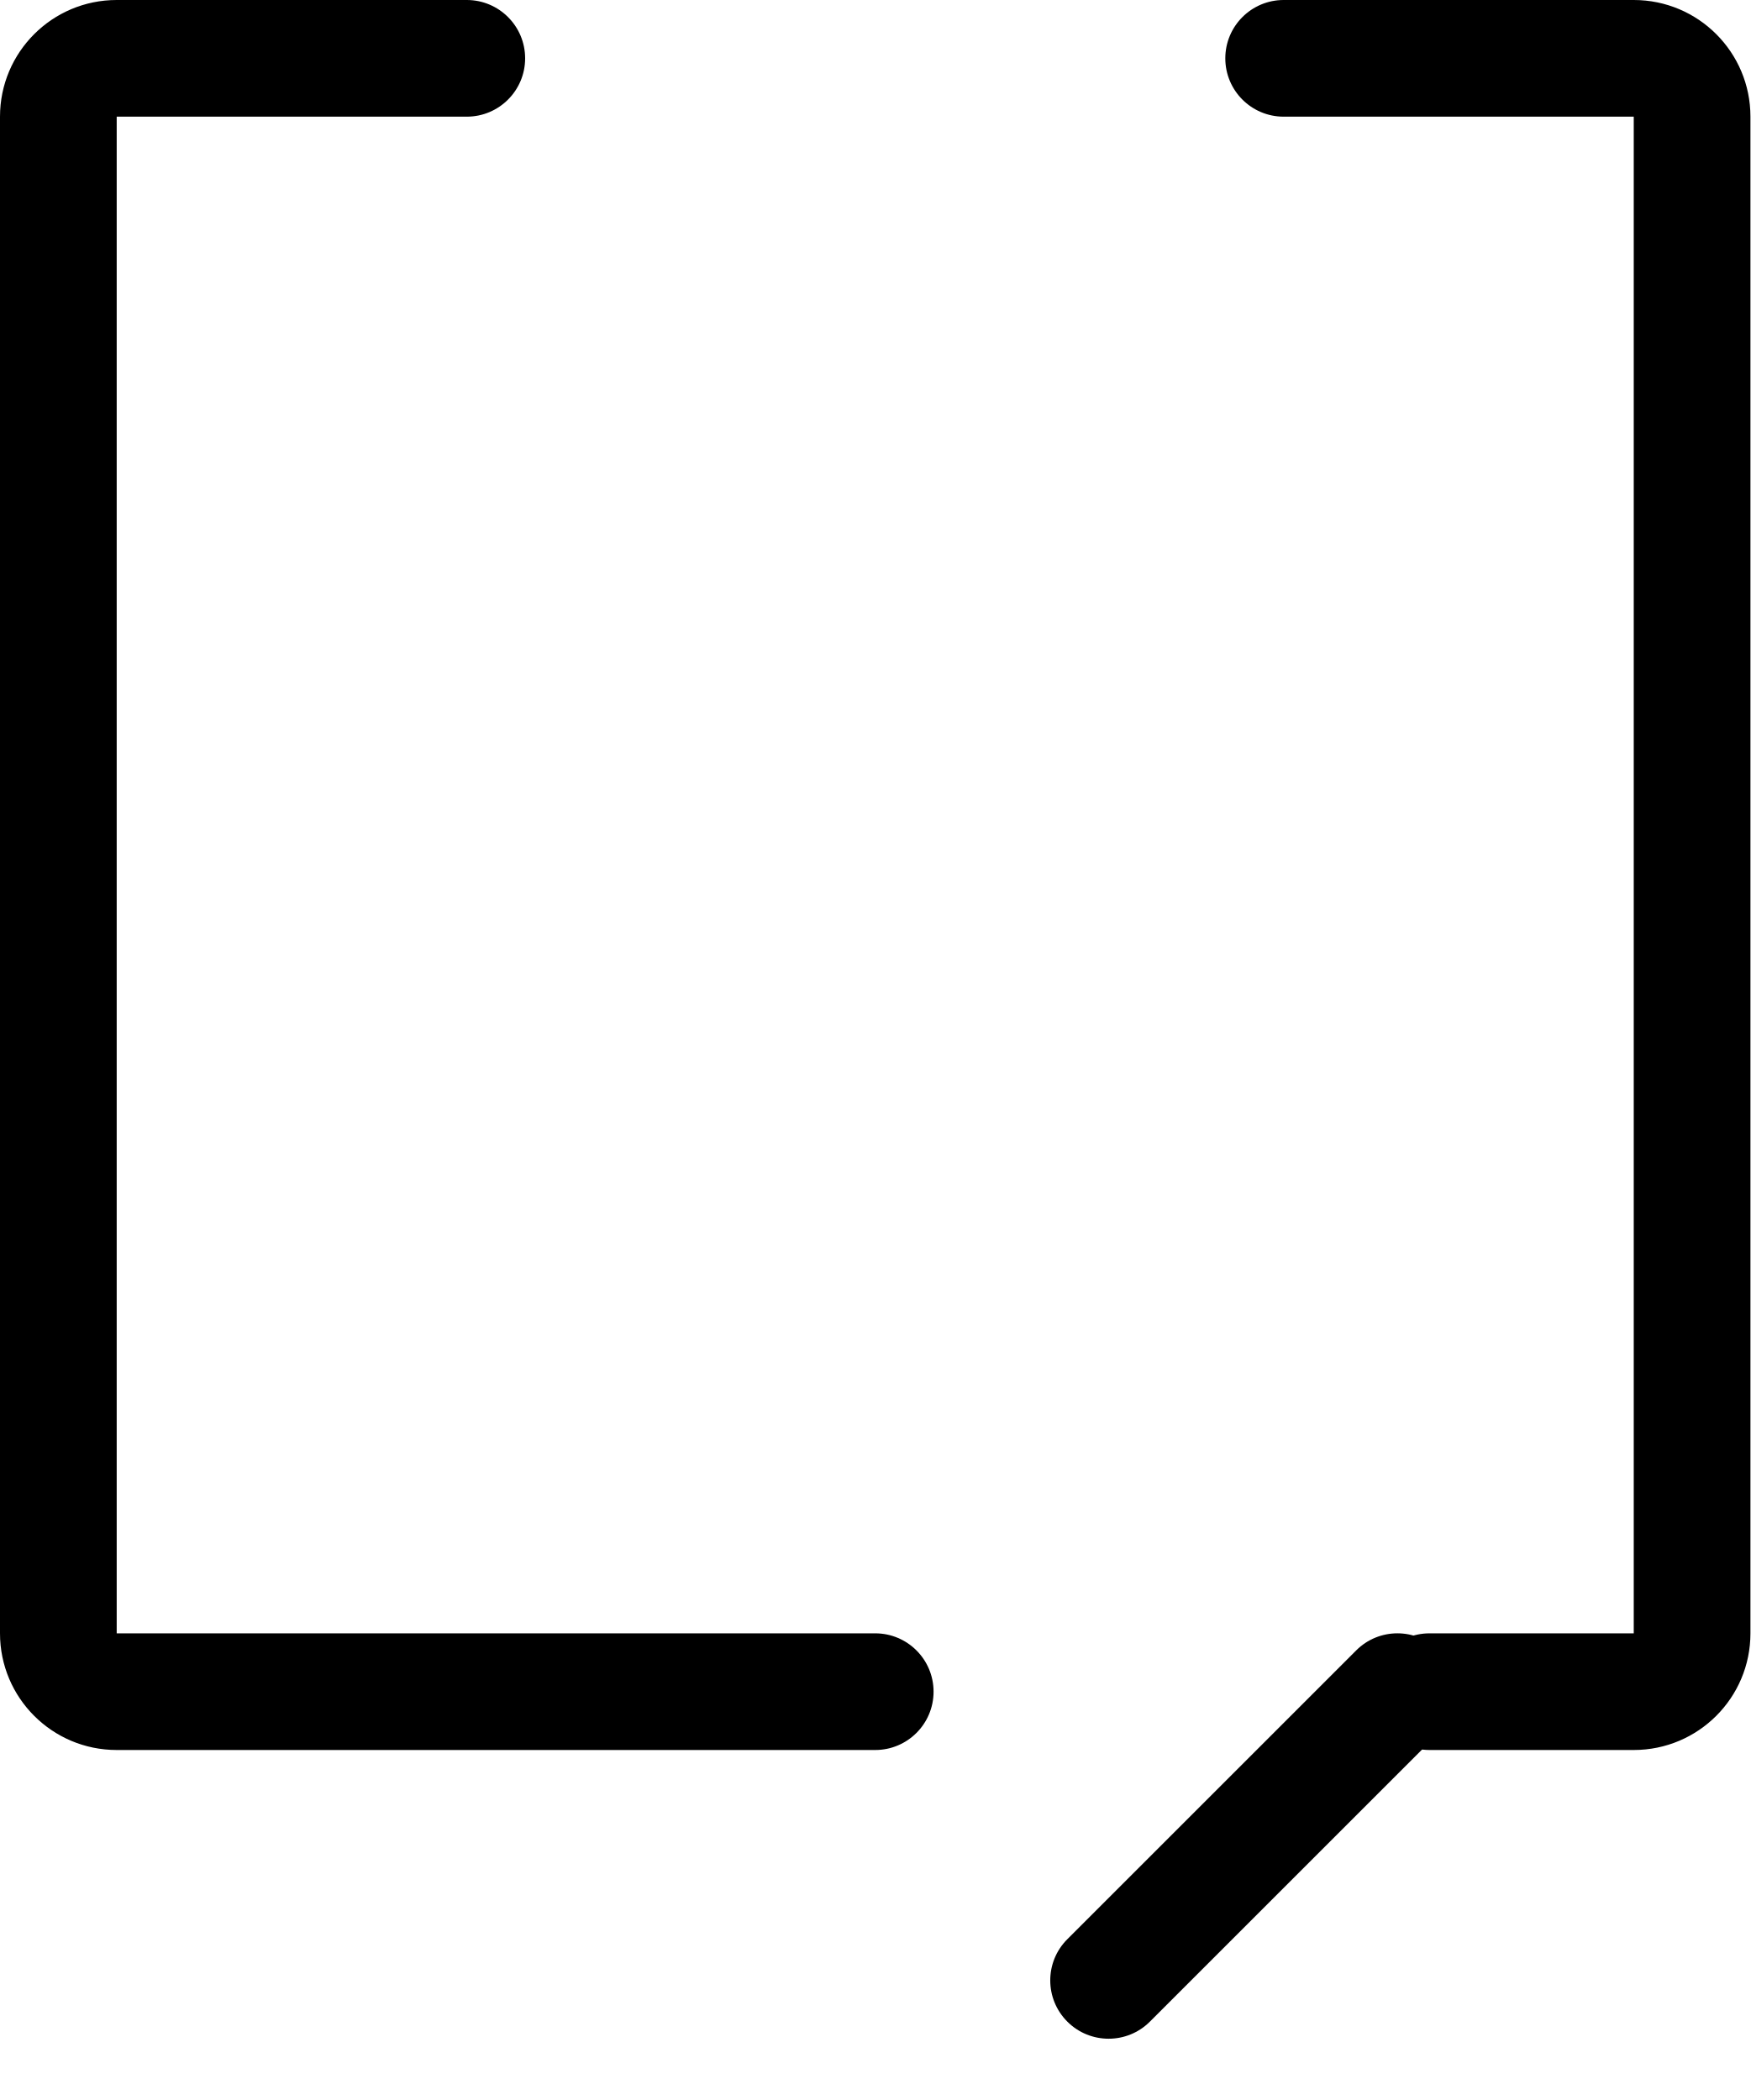
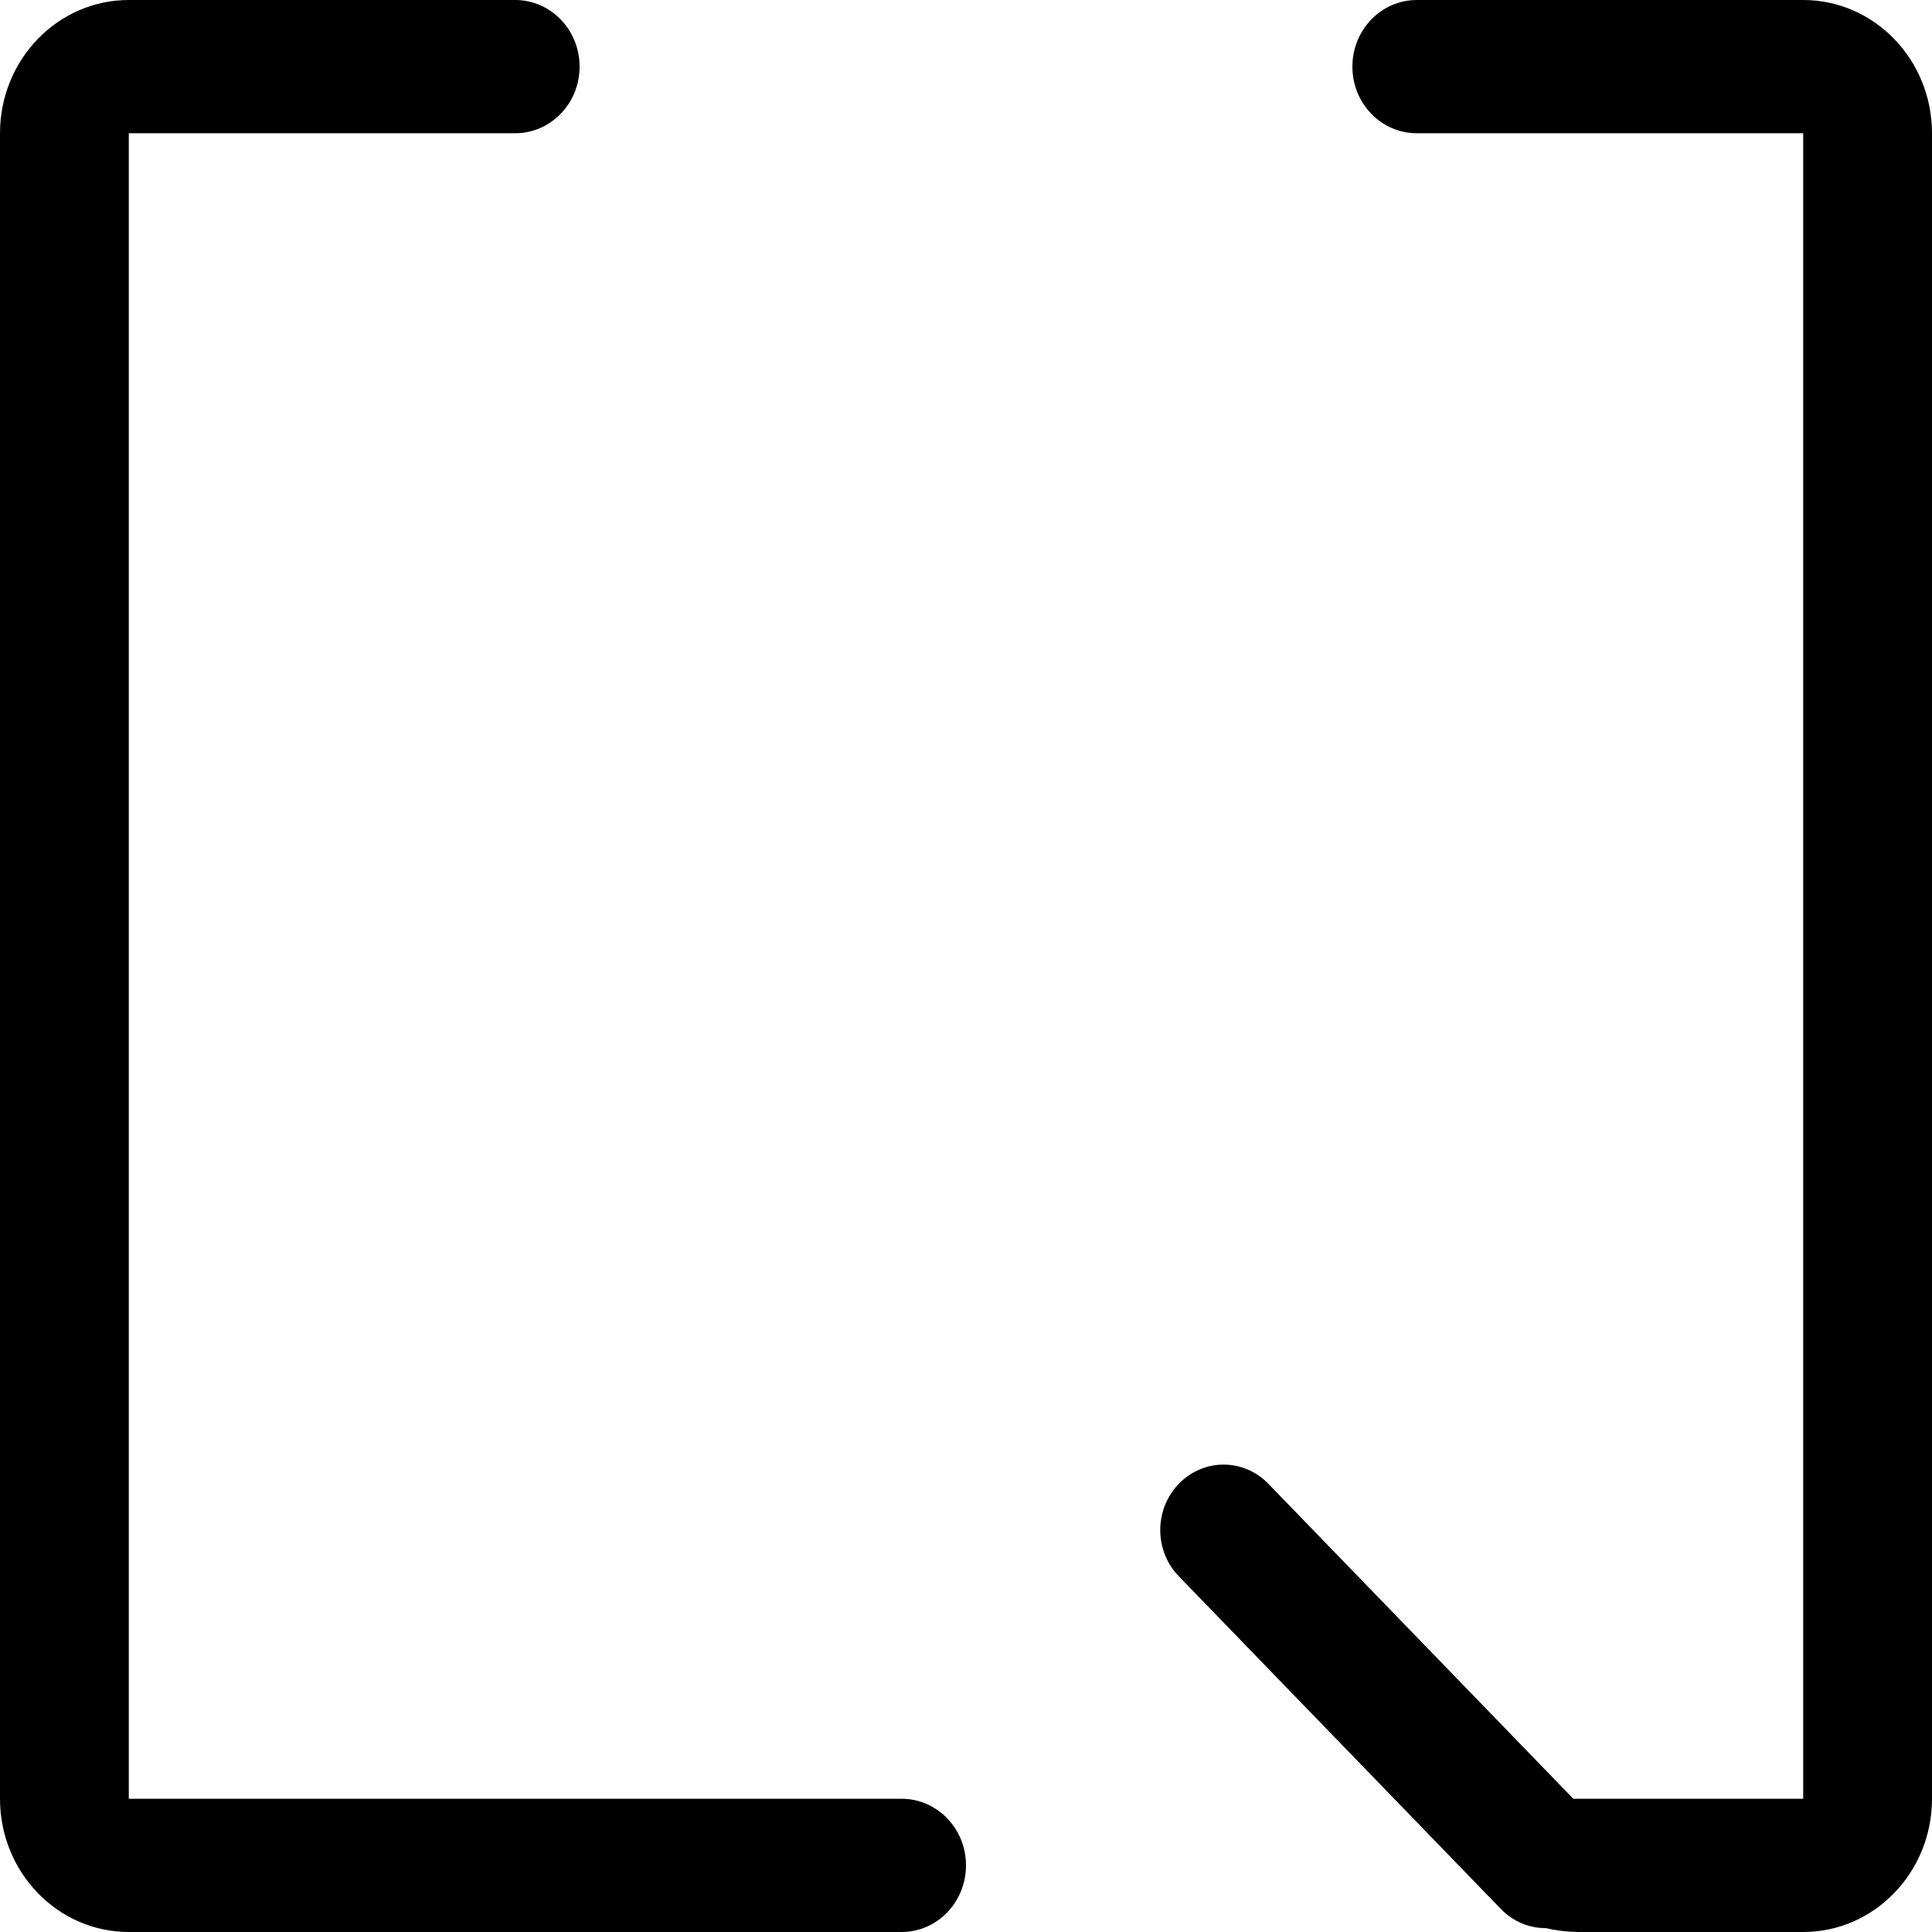
- <svg xmlns="http://www.w3.org/2000/svg" width="30" height="36" viewBox="0 0 30 36" fill="none">
-   <path fill-rule="evenodd" clip-rule="evenodd" d="M0 2C0 0.895 0.895 0 2 0H8C8.552 0 9 0.448 9 1C9 1.552 8.552 2 8 2L2 2V28H15C15.552 28 16 28.448 16 29C16 29.552 15.552 30 15 30H2C0.895 30 0 29.105 0 28V2ZM21 1C21 0.448 21.448 0 22 0H28C29.105 0 30 0.895 30 2V28C30 29.105 29.105 30 28 30H24.5C23.948 30 23.5 29.552 23.5 29C23.5 28.448 23.948 28 24.5 28H28V2H22C21.448 2 21 1.552 21 1Z" fill="black" />
-   <path fill-rule="evenodd" clip-rule="evenodd" d="M18.293 34.657C17.902 34.266 17.902 33.633 18.293 33.243L23.243 28.293C23.633 27.902 24.266 27.902 24.657 28.293C25.047 28.683 25.047 29.317 24.657 29.707L19.707 34.657C19.317 35.047 18.683 35.047 18.293 34.657Z" fill="black" />
+ <svg xmlns="http://www.w3.org/2000/svg" width="30" height="30" viewBox="0 0 30 30" fill="none">
+   <path d="M0 2.069C0 0.927 0.895 0 2 0H8C8.552 0 9 0.463 9 1.035C9 1.606 8.552 2.069 8 2.069L2 2.069V27.931H14C14.552 27.931 15 28.394 15 28.965C15 29.537 14.552 30 14 30H2C0.895 30 0 29.073 0 27.931V2.069Z" fill="black" />
+   <path d="M21 1.035C21 0.463 21.448 0 22 0H28C29.105 0 30 0.927 30 2.069V27.931C30 29.073 29.105 30 28 30H24.5C24.314 29.996 24.149 29.975 24.004 29.94C23.751 29.941 23.498 29.842 23.305 29.642L18.305 24.477C17.92 24.081 17.92 23.437 18.305 23.04C18.689 22.643 19.311 22.643 19.695 23.04L24.431 27.932C24.454 27.931 24.477 27.931 24.5 27.931H28V2.069H22C21.448 2.069 21 1.606 21 1.035Z" fill="black" />
</svg>
